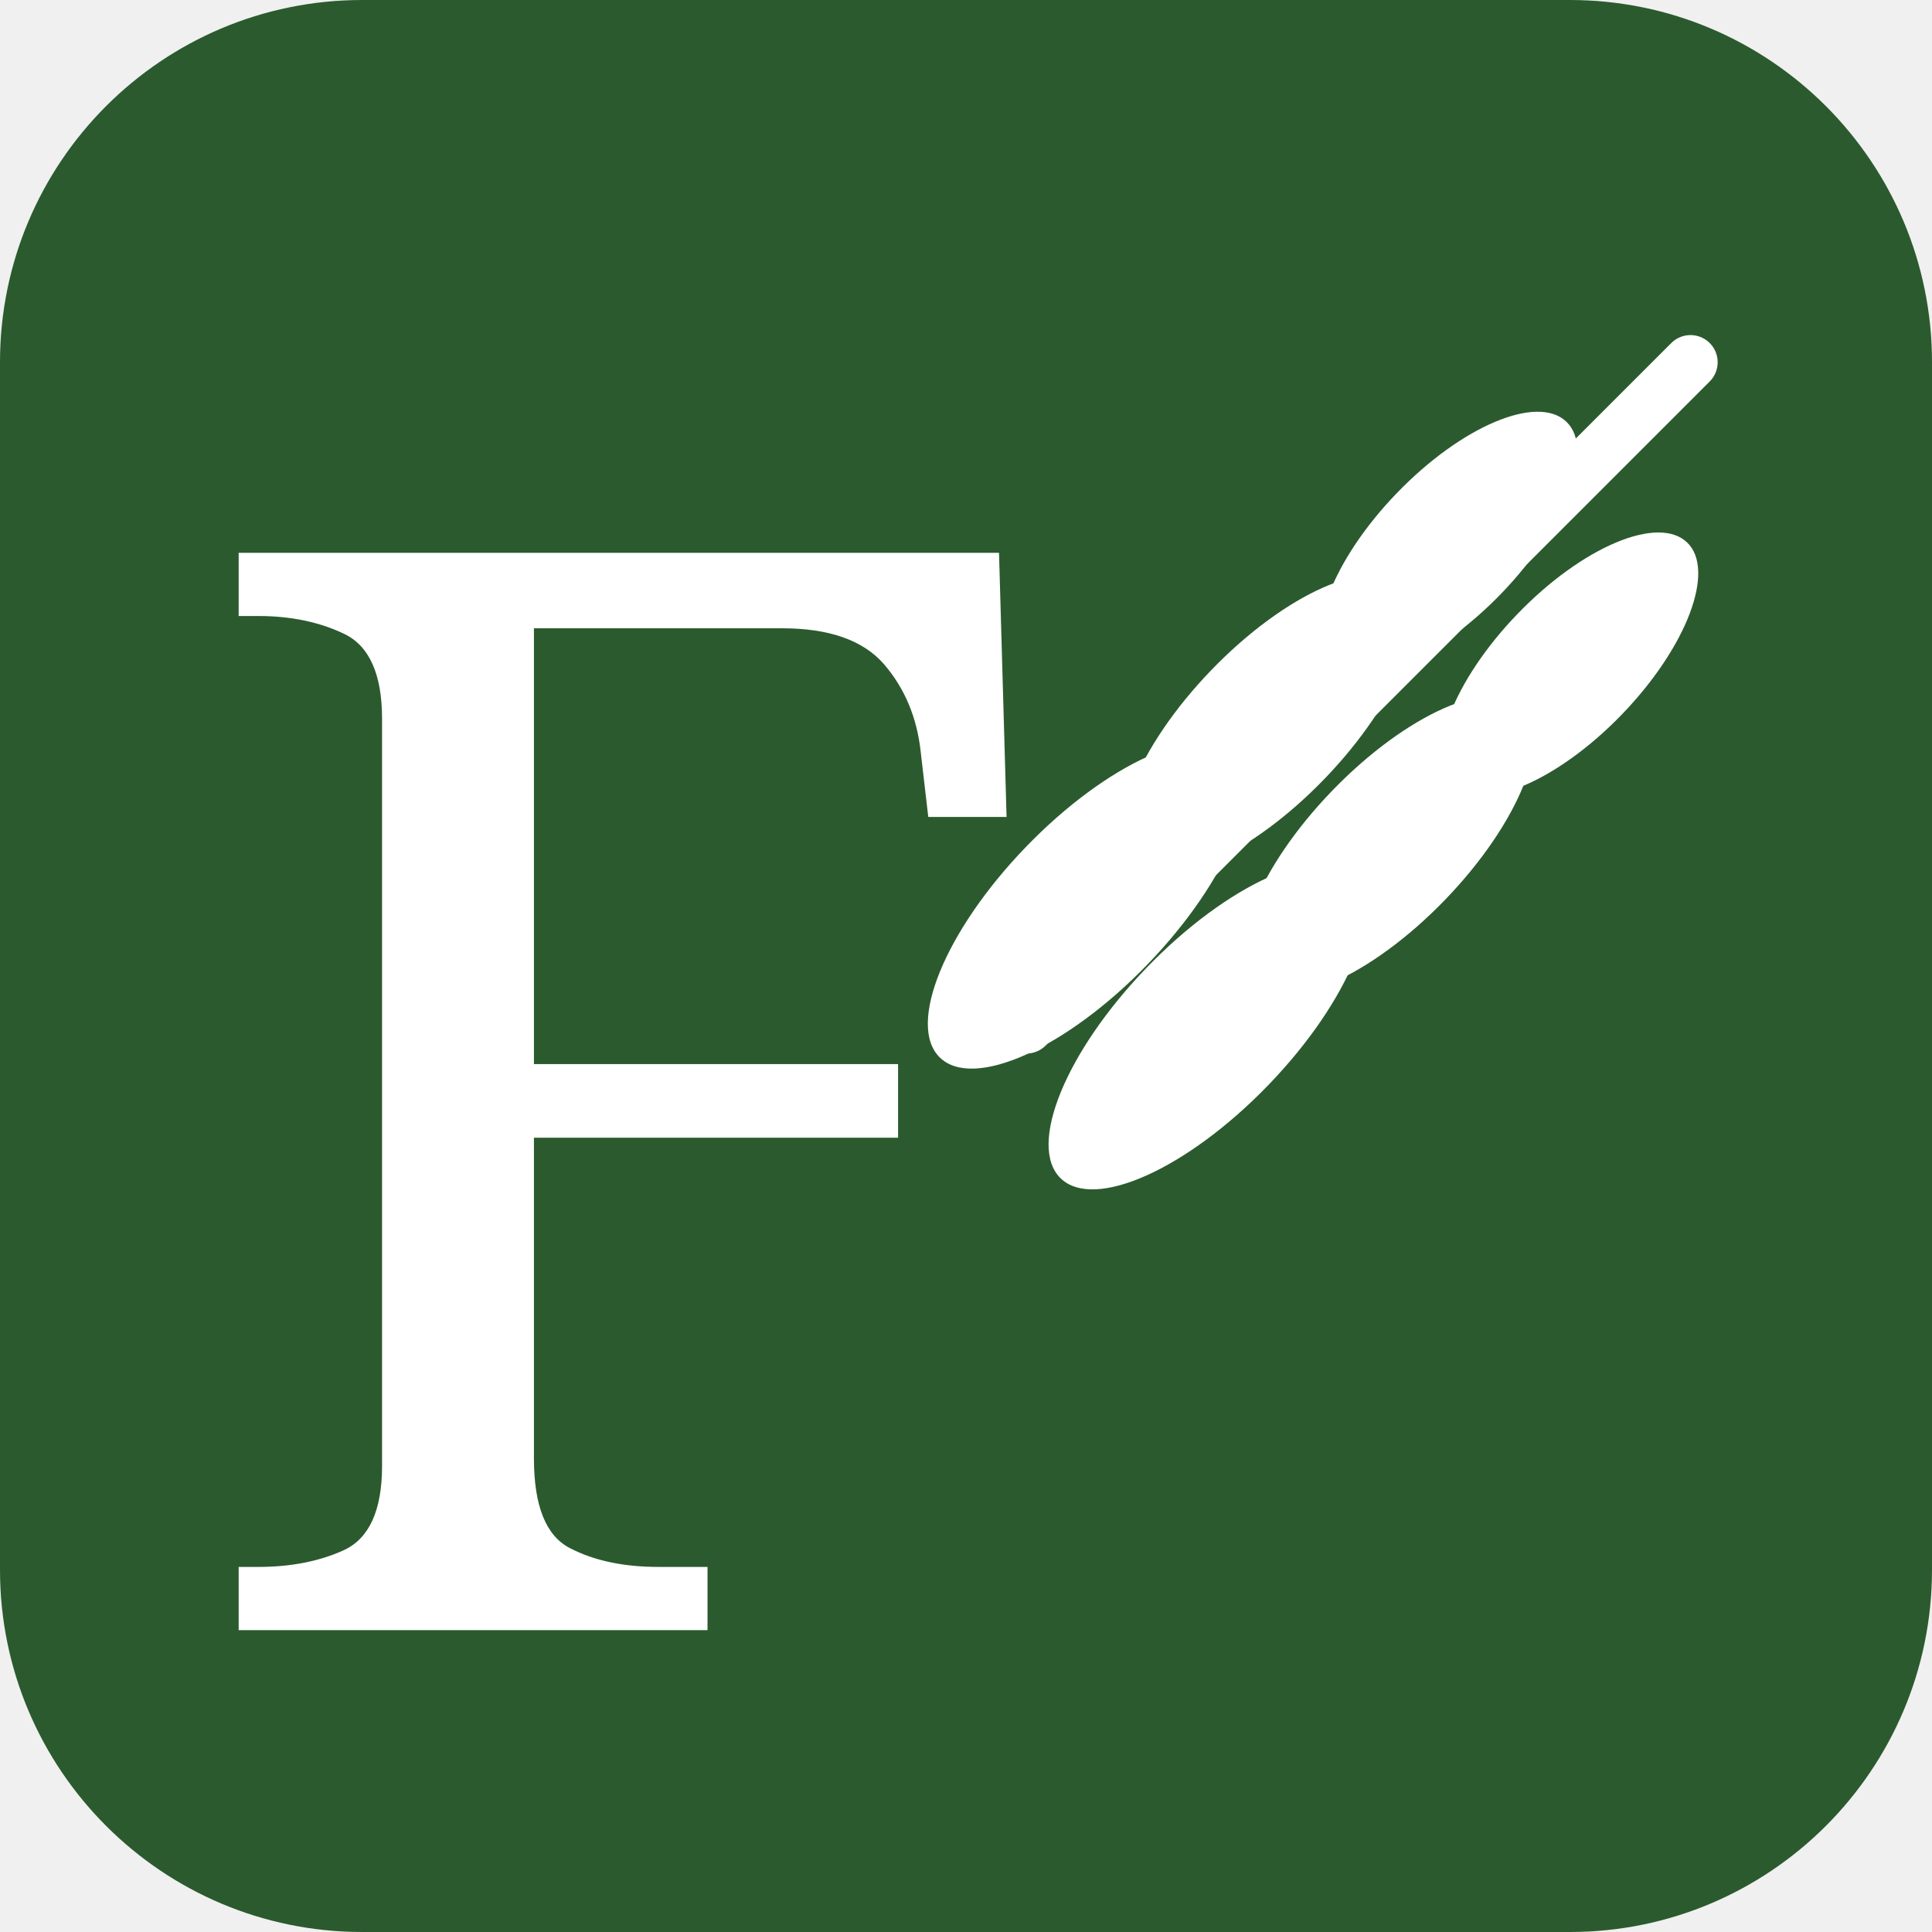
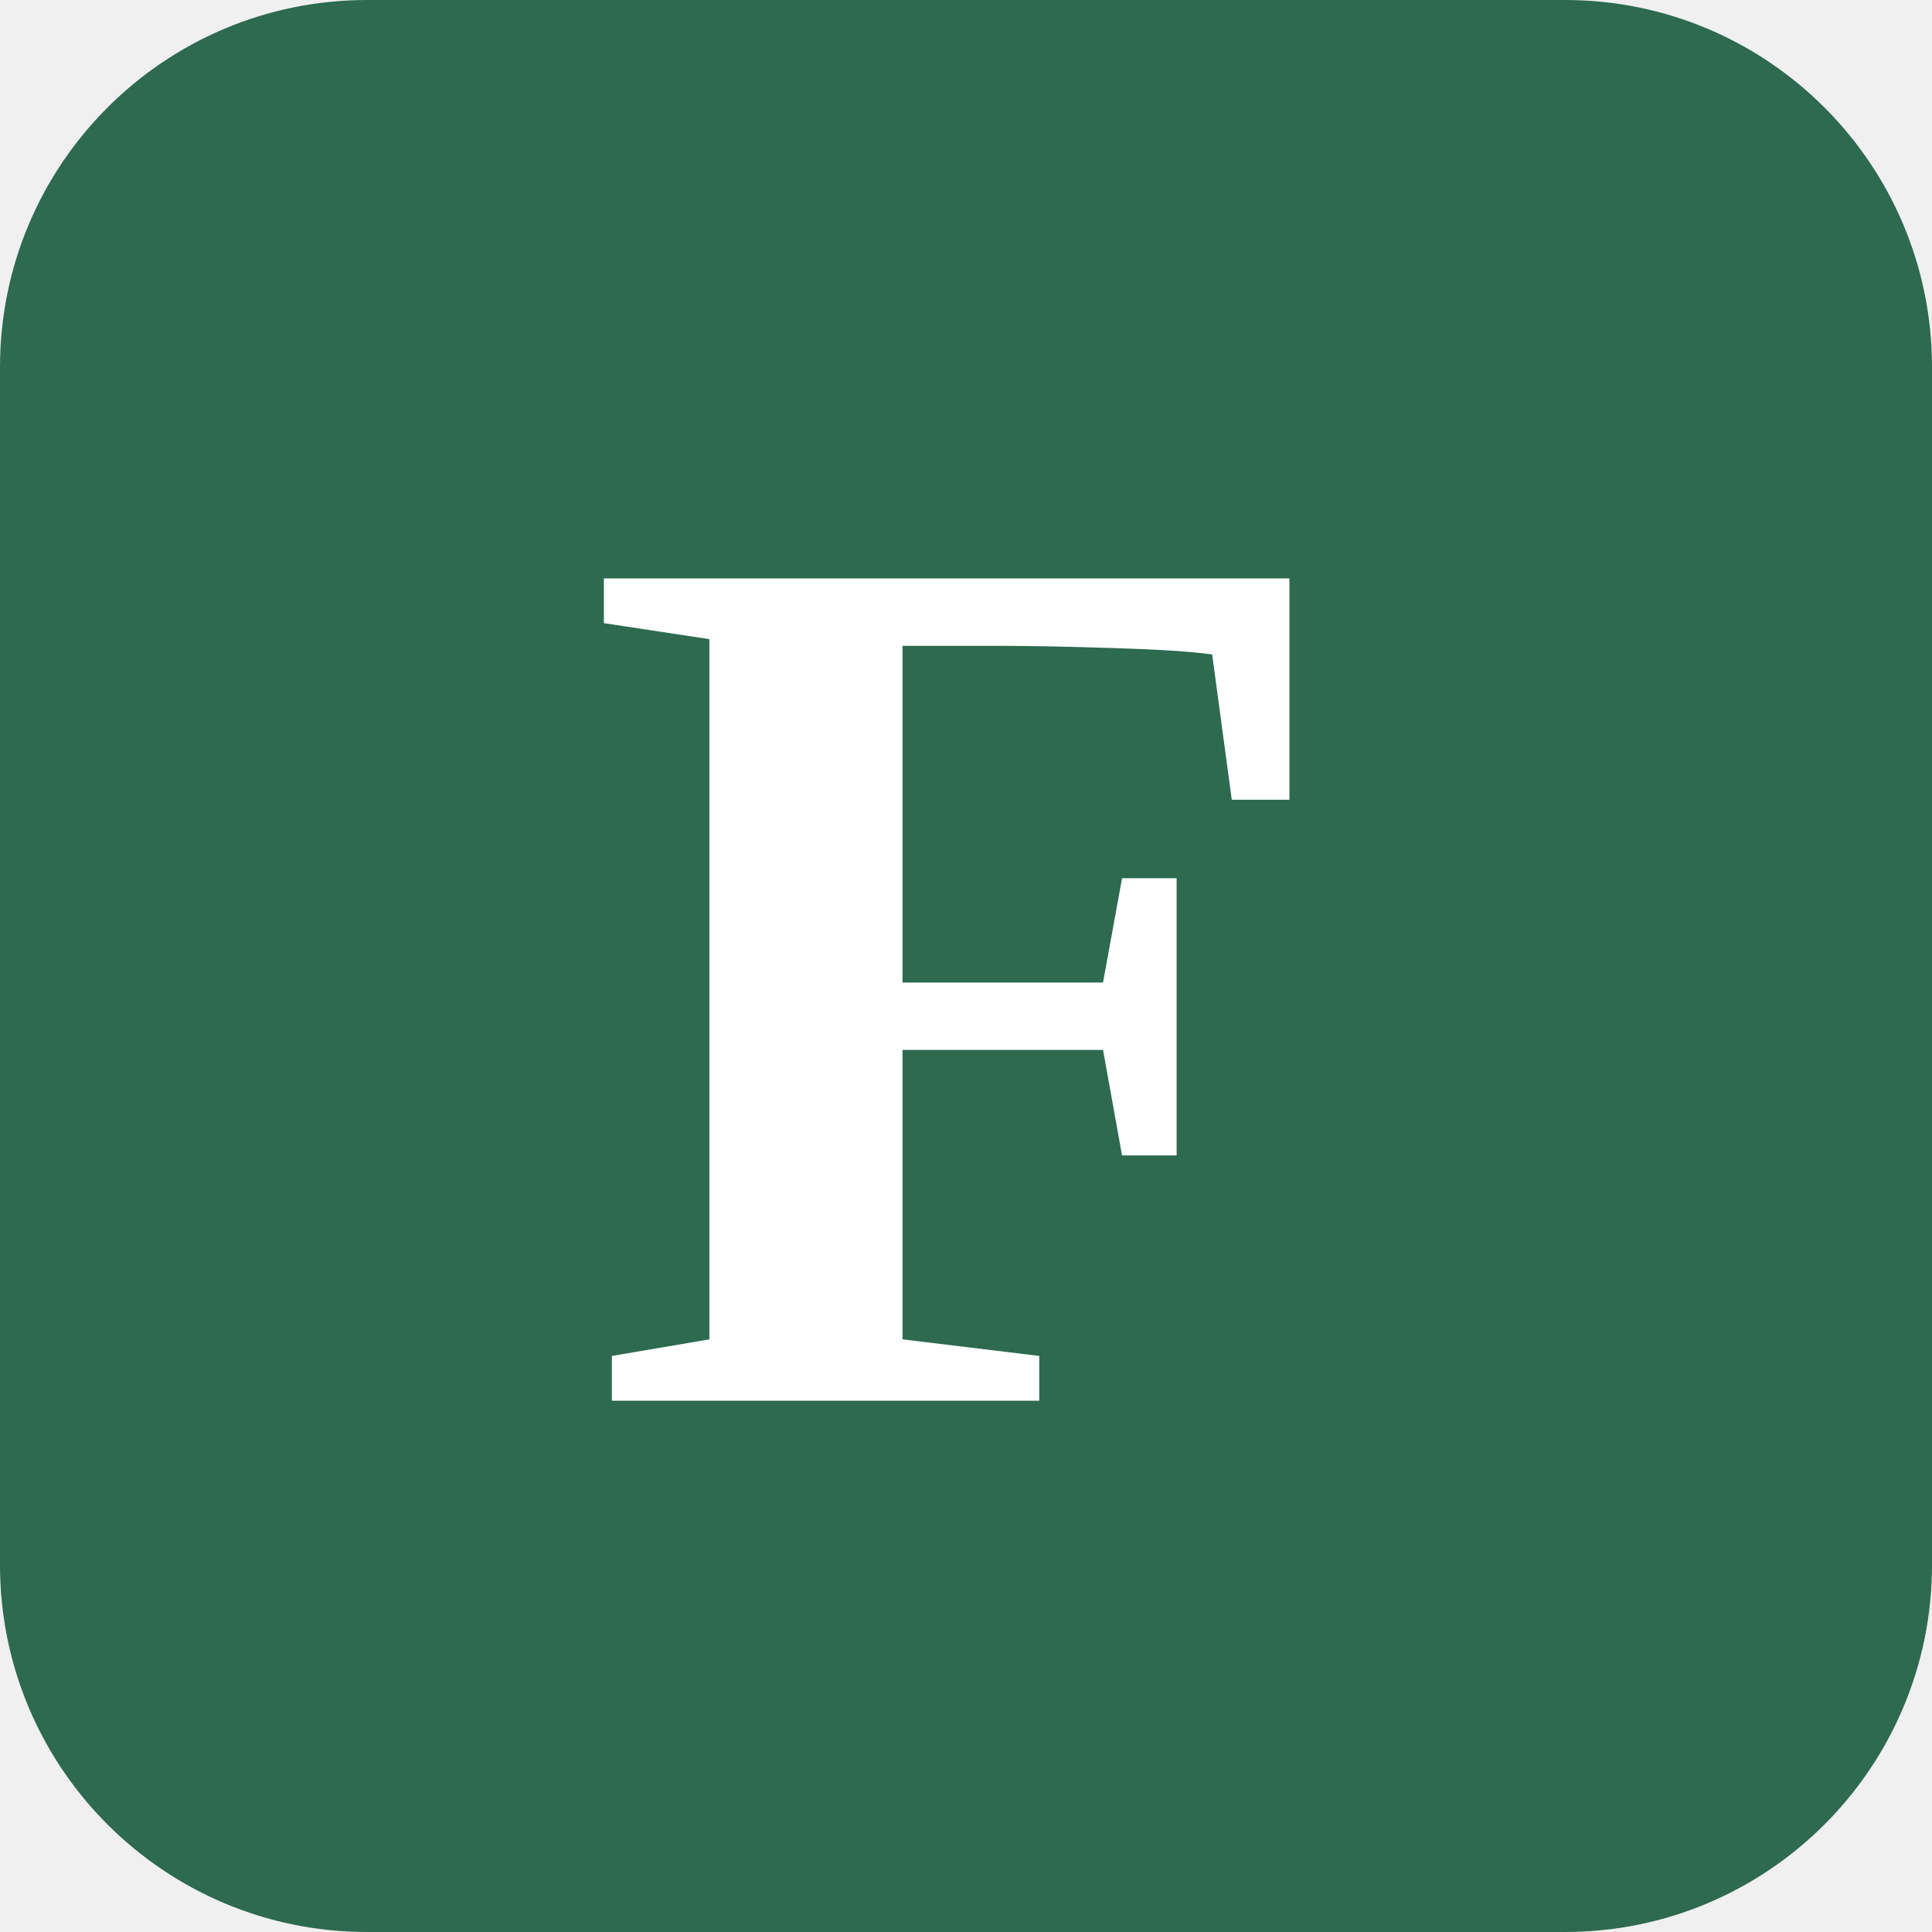
- <svg xmlns="http://www.w3.org/2000/svg" viewBox="0 0 32 32">
-   <rect width="32" height="32" rx="6" fill="#2B5A2E" />
-   <text x="3" y="27" font-family="Georgia, serif" font-size="25" fill="white">F</text>
-   <path d="M 17,17 L 28,6" stroke="white" stroke-width="0.9" stroke-linecap="round" />
-   <ellipse cx="18" cy="15" rx="3.5" ry="1.4" fill="white" transform="rotate(-46,18,15)" />
-   <ellipse cx="20" cy="17" rx="3.5" ry="1.4" fill="white" transform="rotate(-46,20,17)" />
-   <ellipse cx="21" cy="12" rx="3.2" ry="1.3" fill="white" transform="rotate(-46,21,12)" />
-   <ellipse cx="23" cy="14" rx="3.2" ry="1.3" fill="white" transform="rotate(-46,23,14)" />
-   <ellipse cx="24" cy="9" rx="2.8" ry="1.2" fill="white" transform="rotate(-46,24,9)" />
-   <ellipse cx="26" cy="11" rx="2.8" ry="1.2" fill="white" transform="rotate(-46,26,11)" />
+ <svg xmlns="http://www.w3.org/2000/svg" viewBox="0 0 400 400" width="400" height="400">
+   <rect width="400" height="400" rx="76" fill="#2D6A4F" />
+   <text x="200" y="290" text-anchor="middle" font-family="Georgia, 'Times New Roman', serif" font-size="260" font-weight="bold" fill="white">F</text>
</svg>
